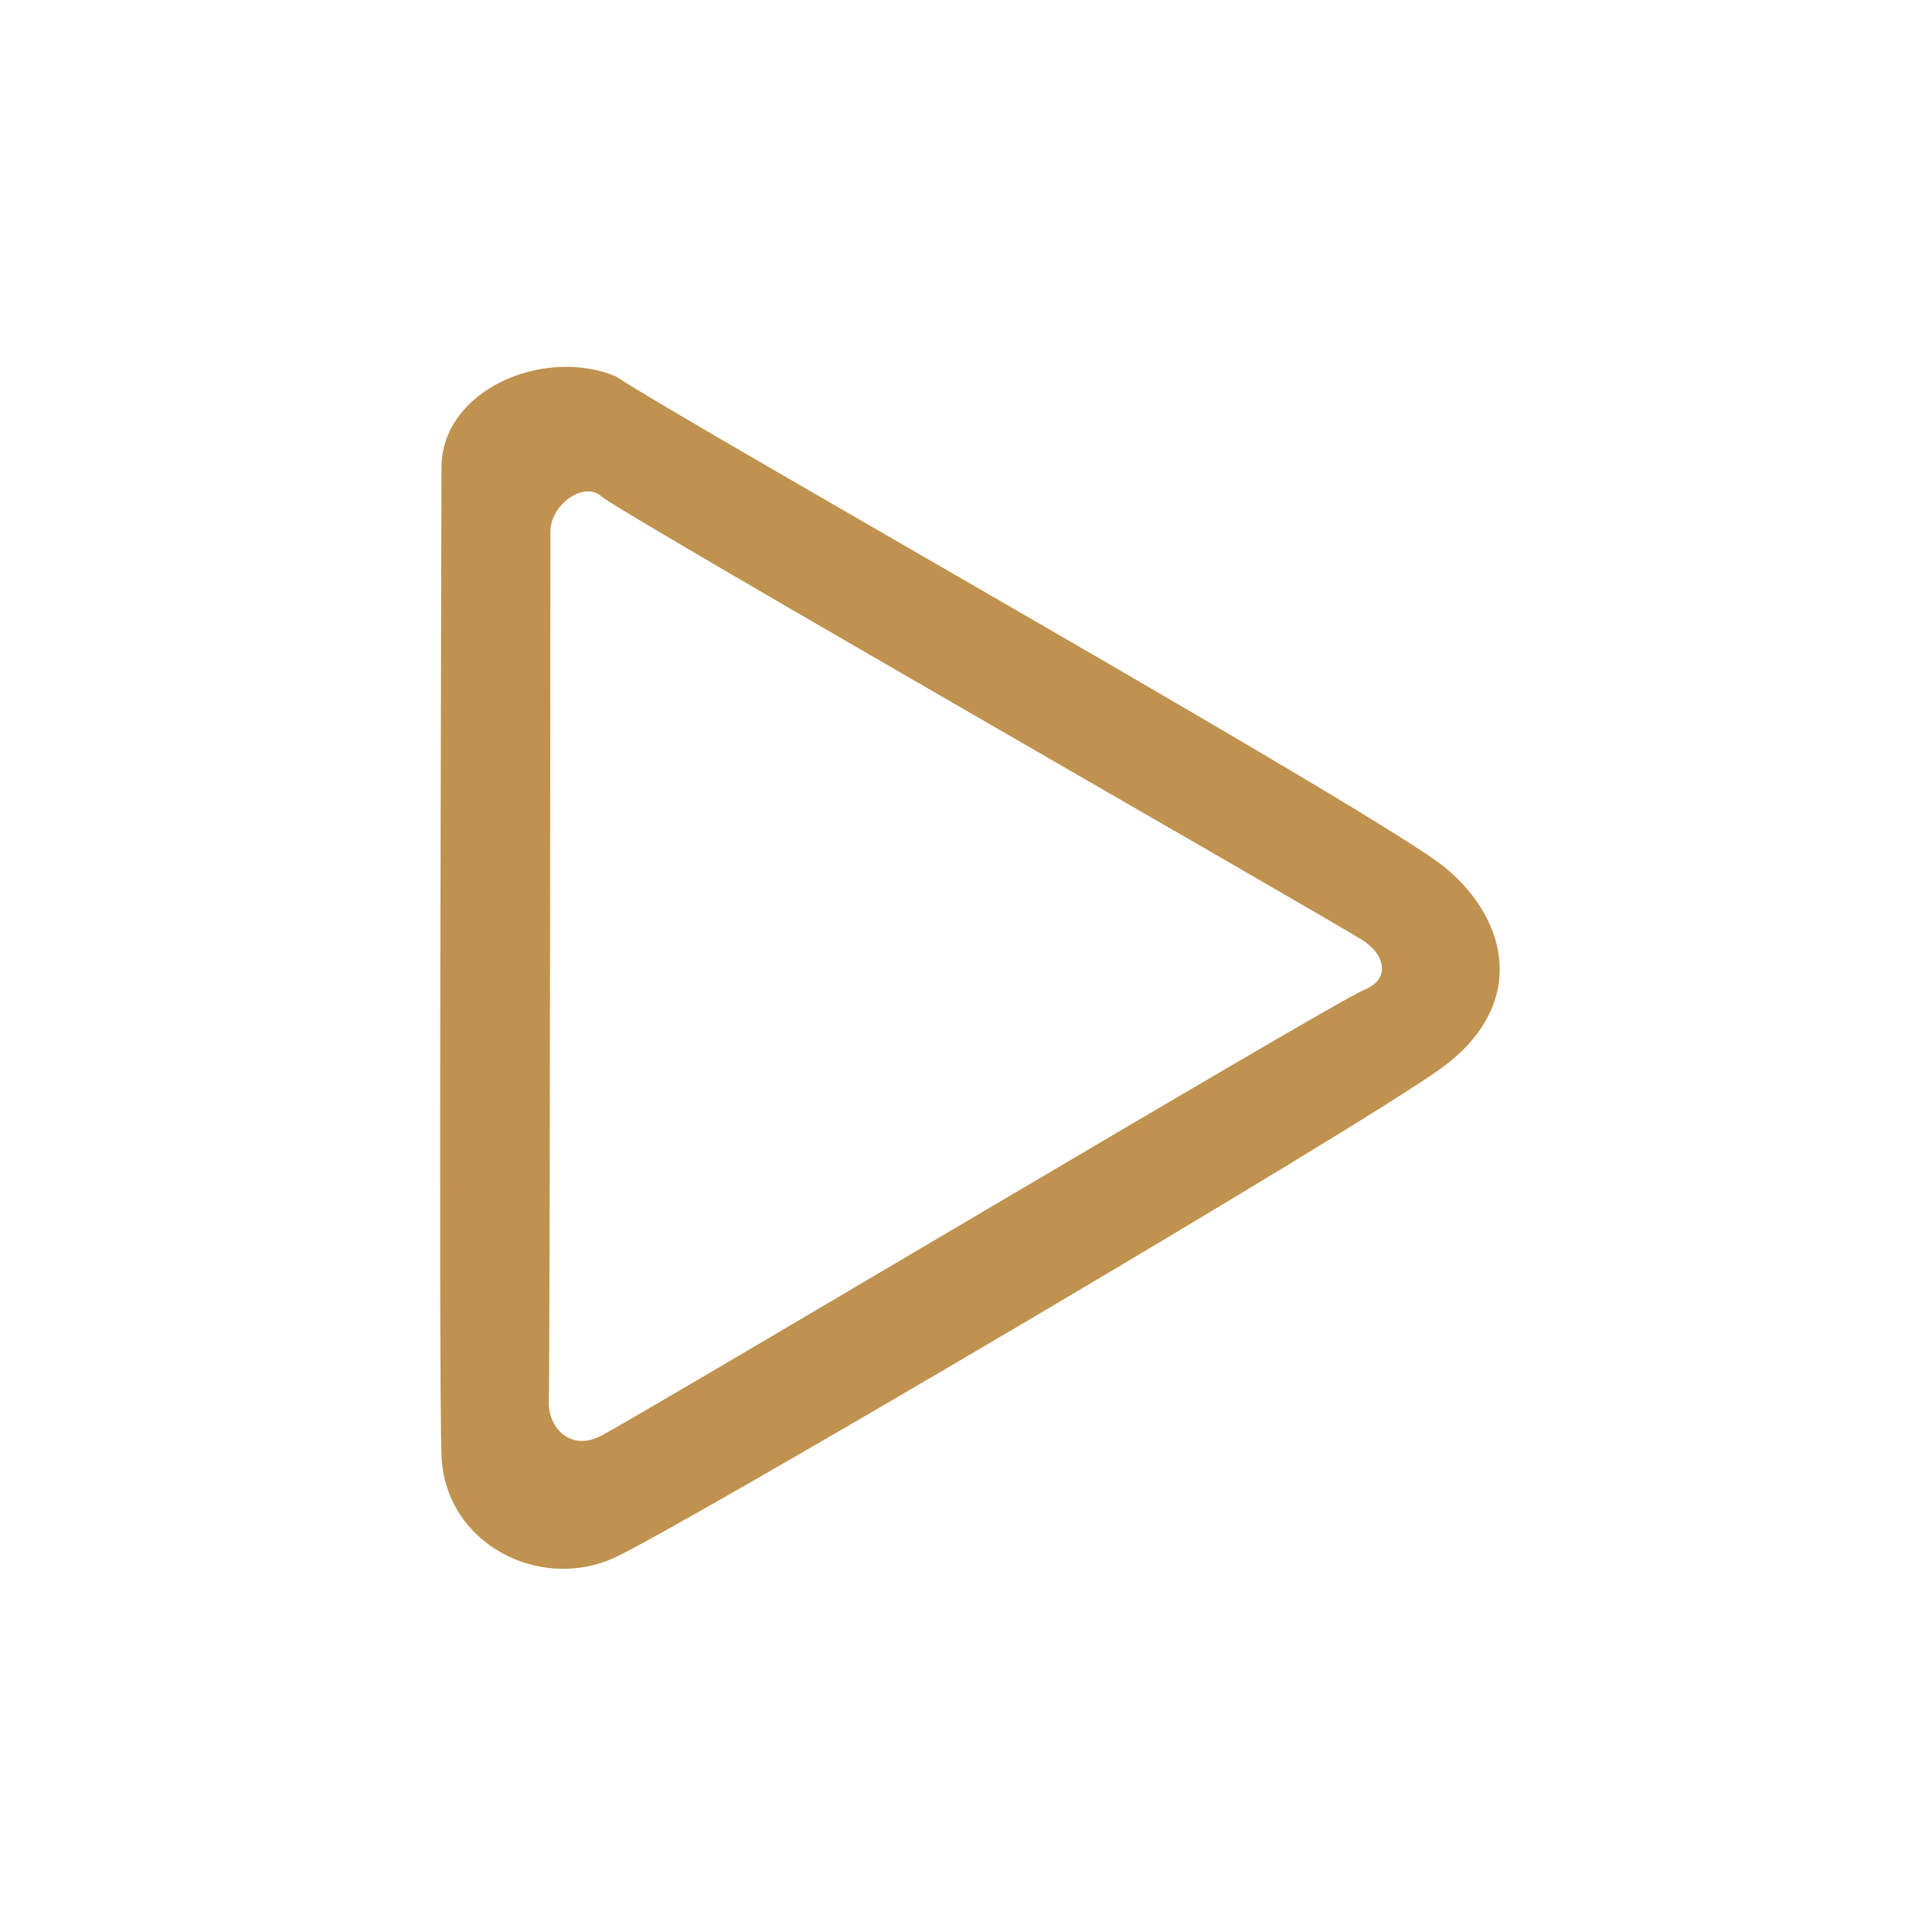
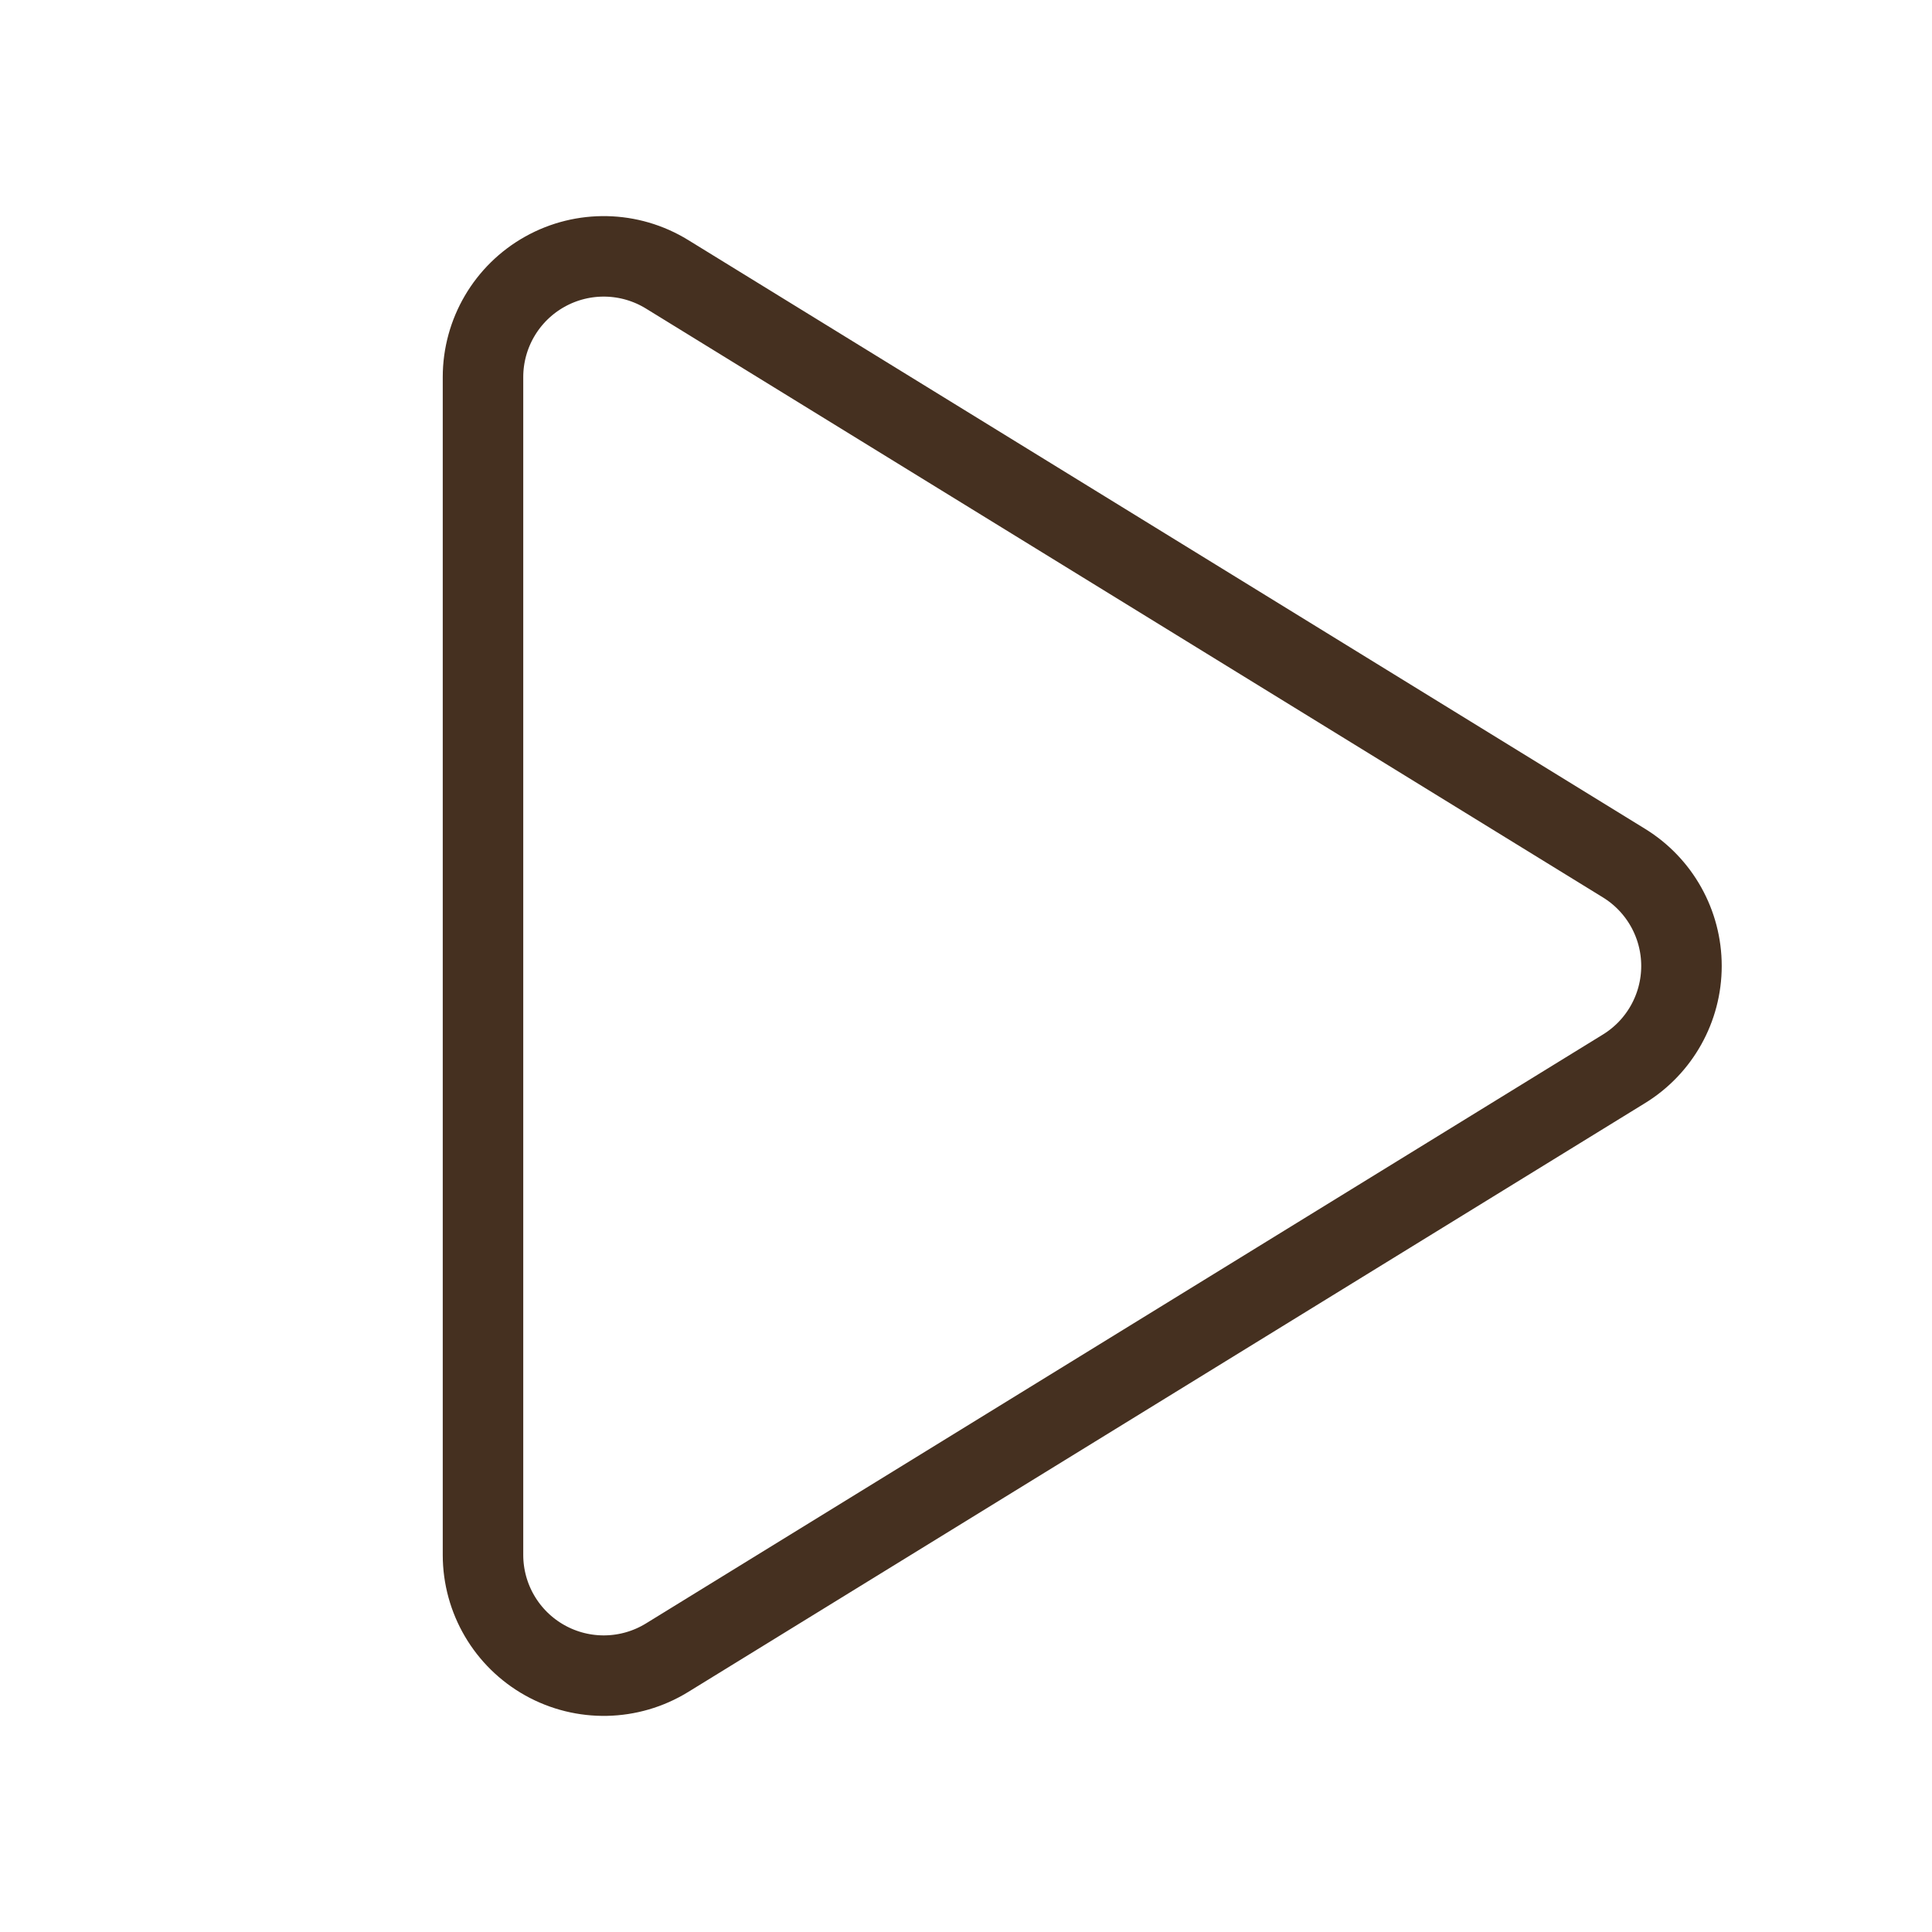
- <svg xmlns="http://www.w3.org/2000/svg" width="800px" height="800px" viewBox="0 0 256 256">
-   <path d="M59 61.922c0-9.768 13.016-15.432 22.352-11.615 10.695 7.017 101.643 58.238 109.869 65.076 8.226 6.838 10.585 17.695-.559 25.77-11.143 8.074-99.712 60.203-109.31 64.73-9.6 4.526-21.952-1.632-22.352-13.088-.4-11.456 0-121.106 0-130.873zm13.437 8.48c0 2.494-.076 112.852-.216 115.122-.23 3.723 3 7.464 7.5 5.245 4.5-2.22 97.522-57.704 101.216-59.141 3.695-1.438 3.45-5.1 0-7.388C177.488 121.952 82.77 67.76 80 65.38c-2.77-2.381-7.563 1.193-7.563 5.023z" stroke="#C0924F" fill="#C0924F" fill-rule="evenodd" />
+ <svg xmlns="http://www.w3.org/2000/svg" width="800px" height="800px" viewBox="0 0 24 24" fill="none">
+   <path d="M8.286 3.407A1.5 1.5 0 0 0 6 4.684v14.632a1.5 1.5 0 0 0 2.286 1.277l11.888-7.316a1.5 1.5 0 0 0 0-2.555L8.286 3.407z" fill="none" stroke="#453020" />
</svg>
